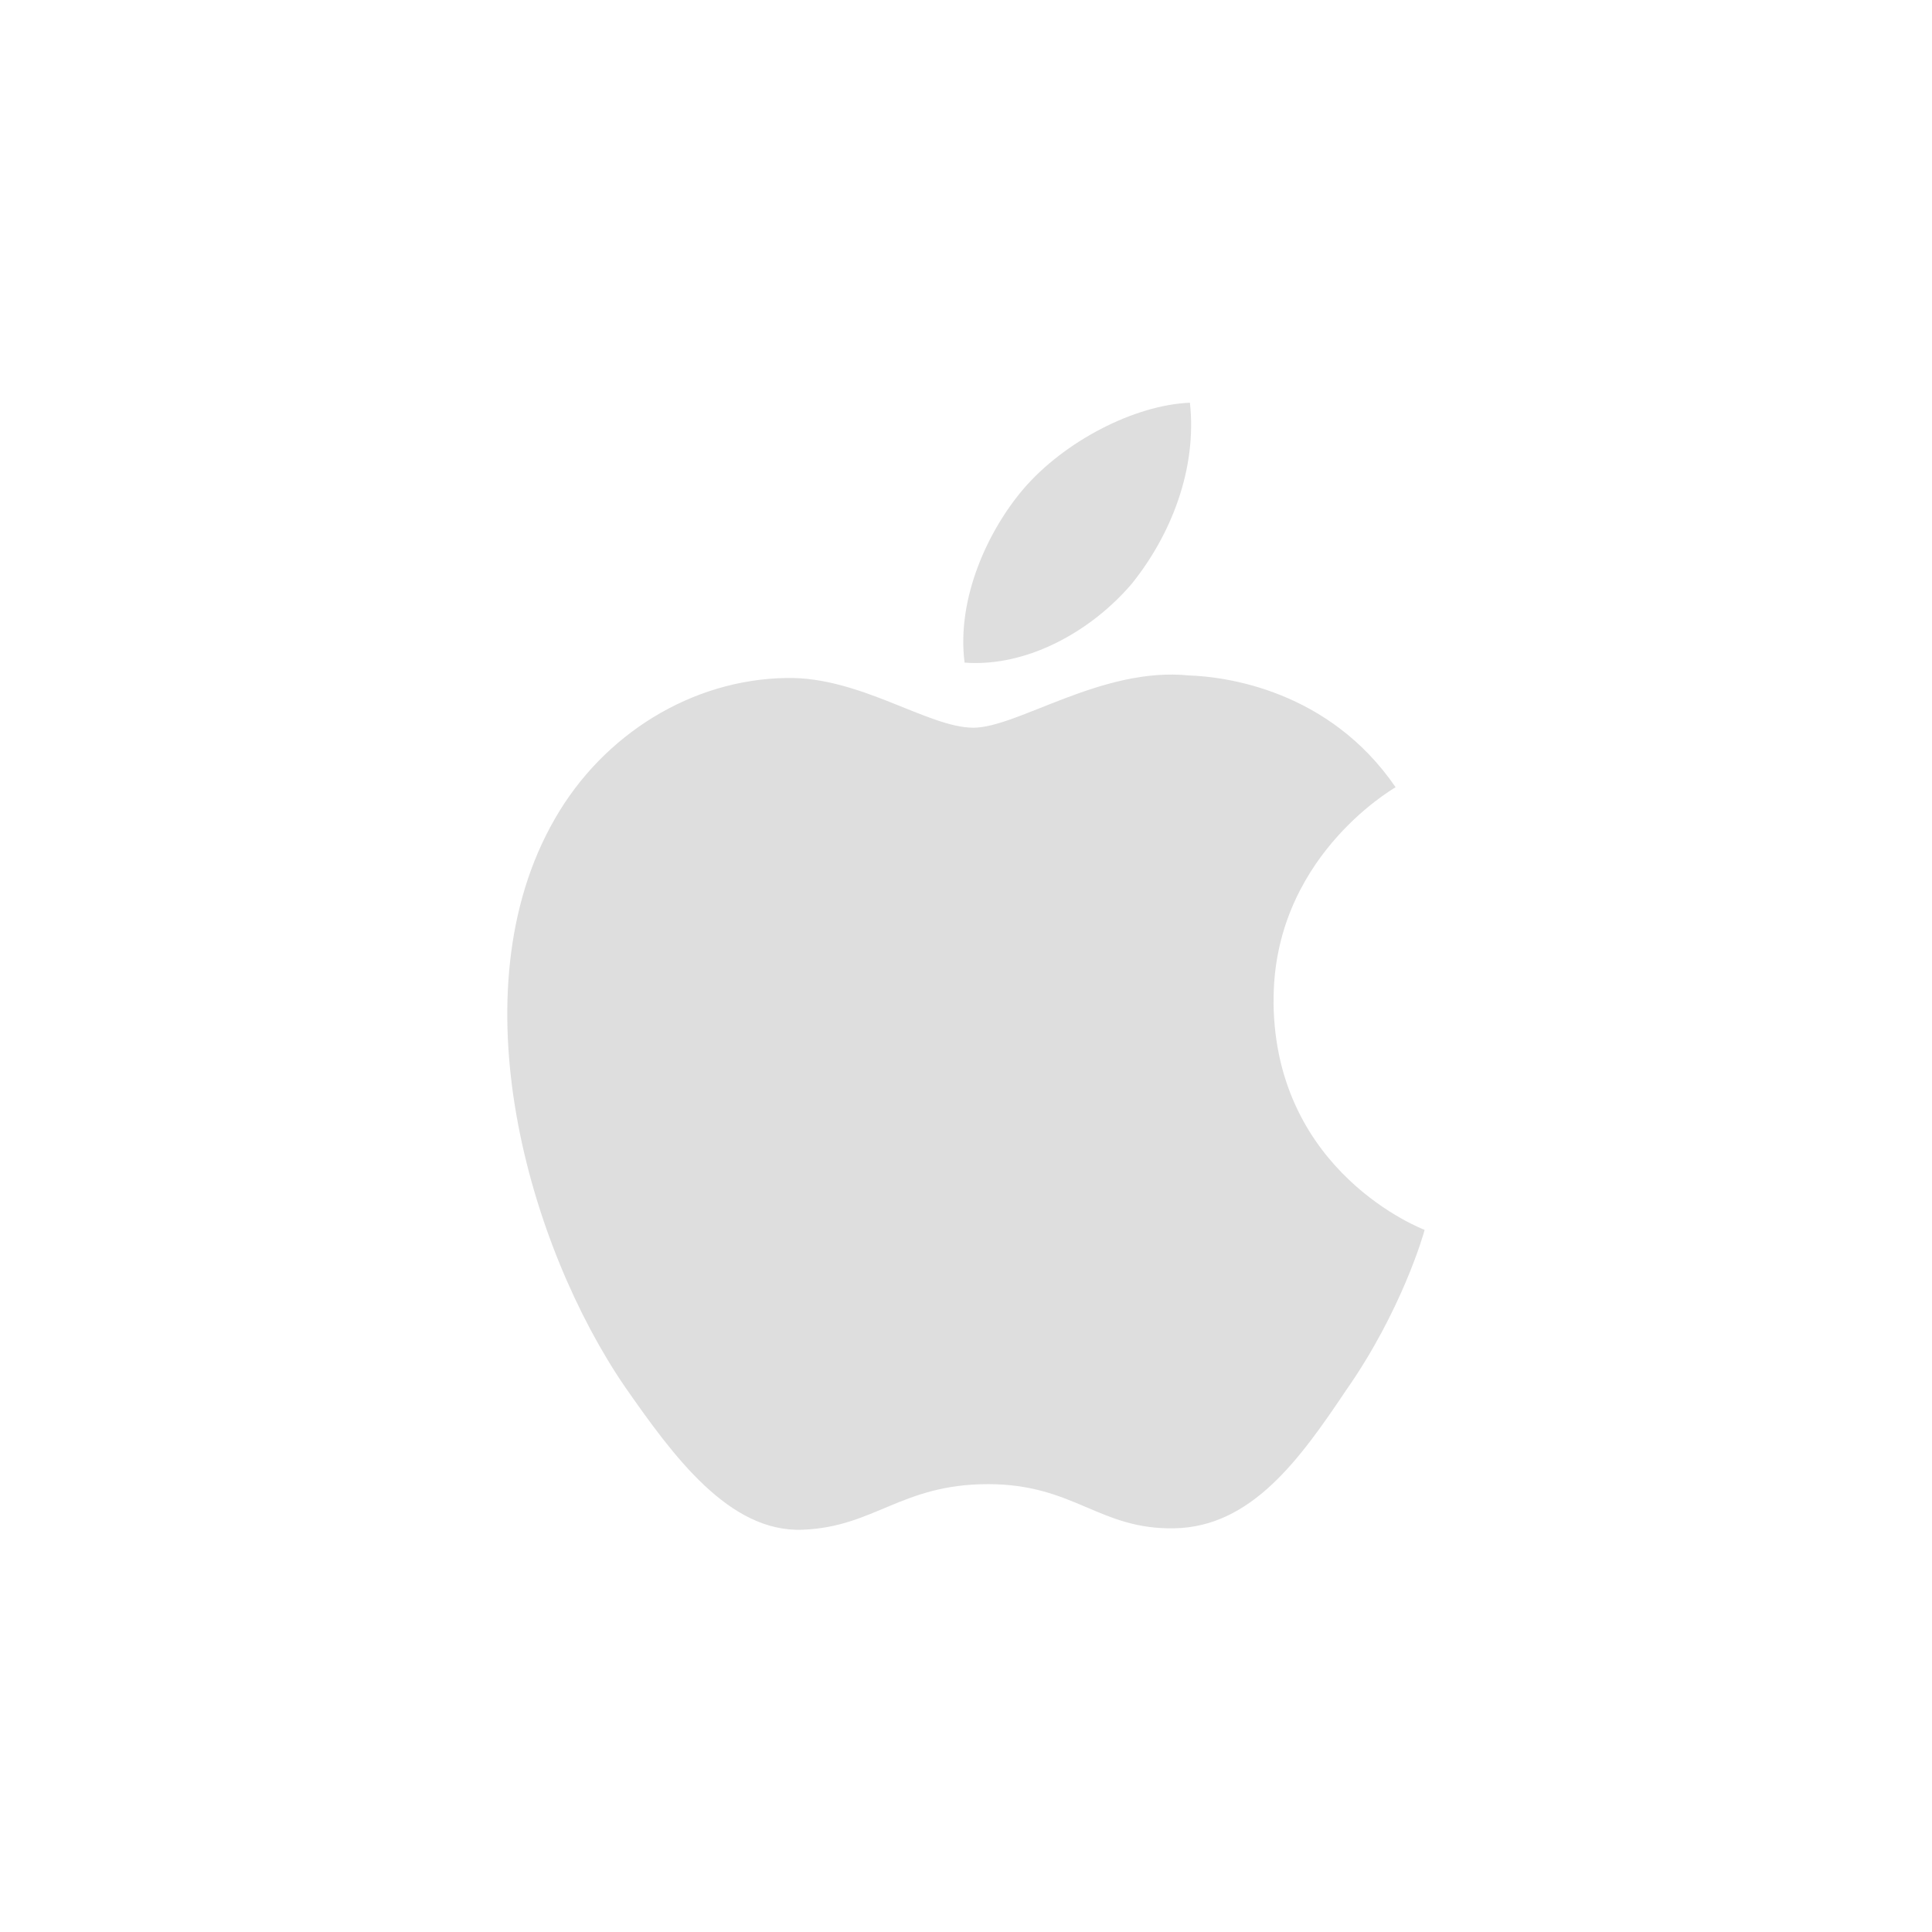
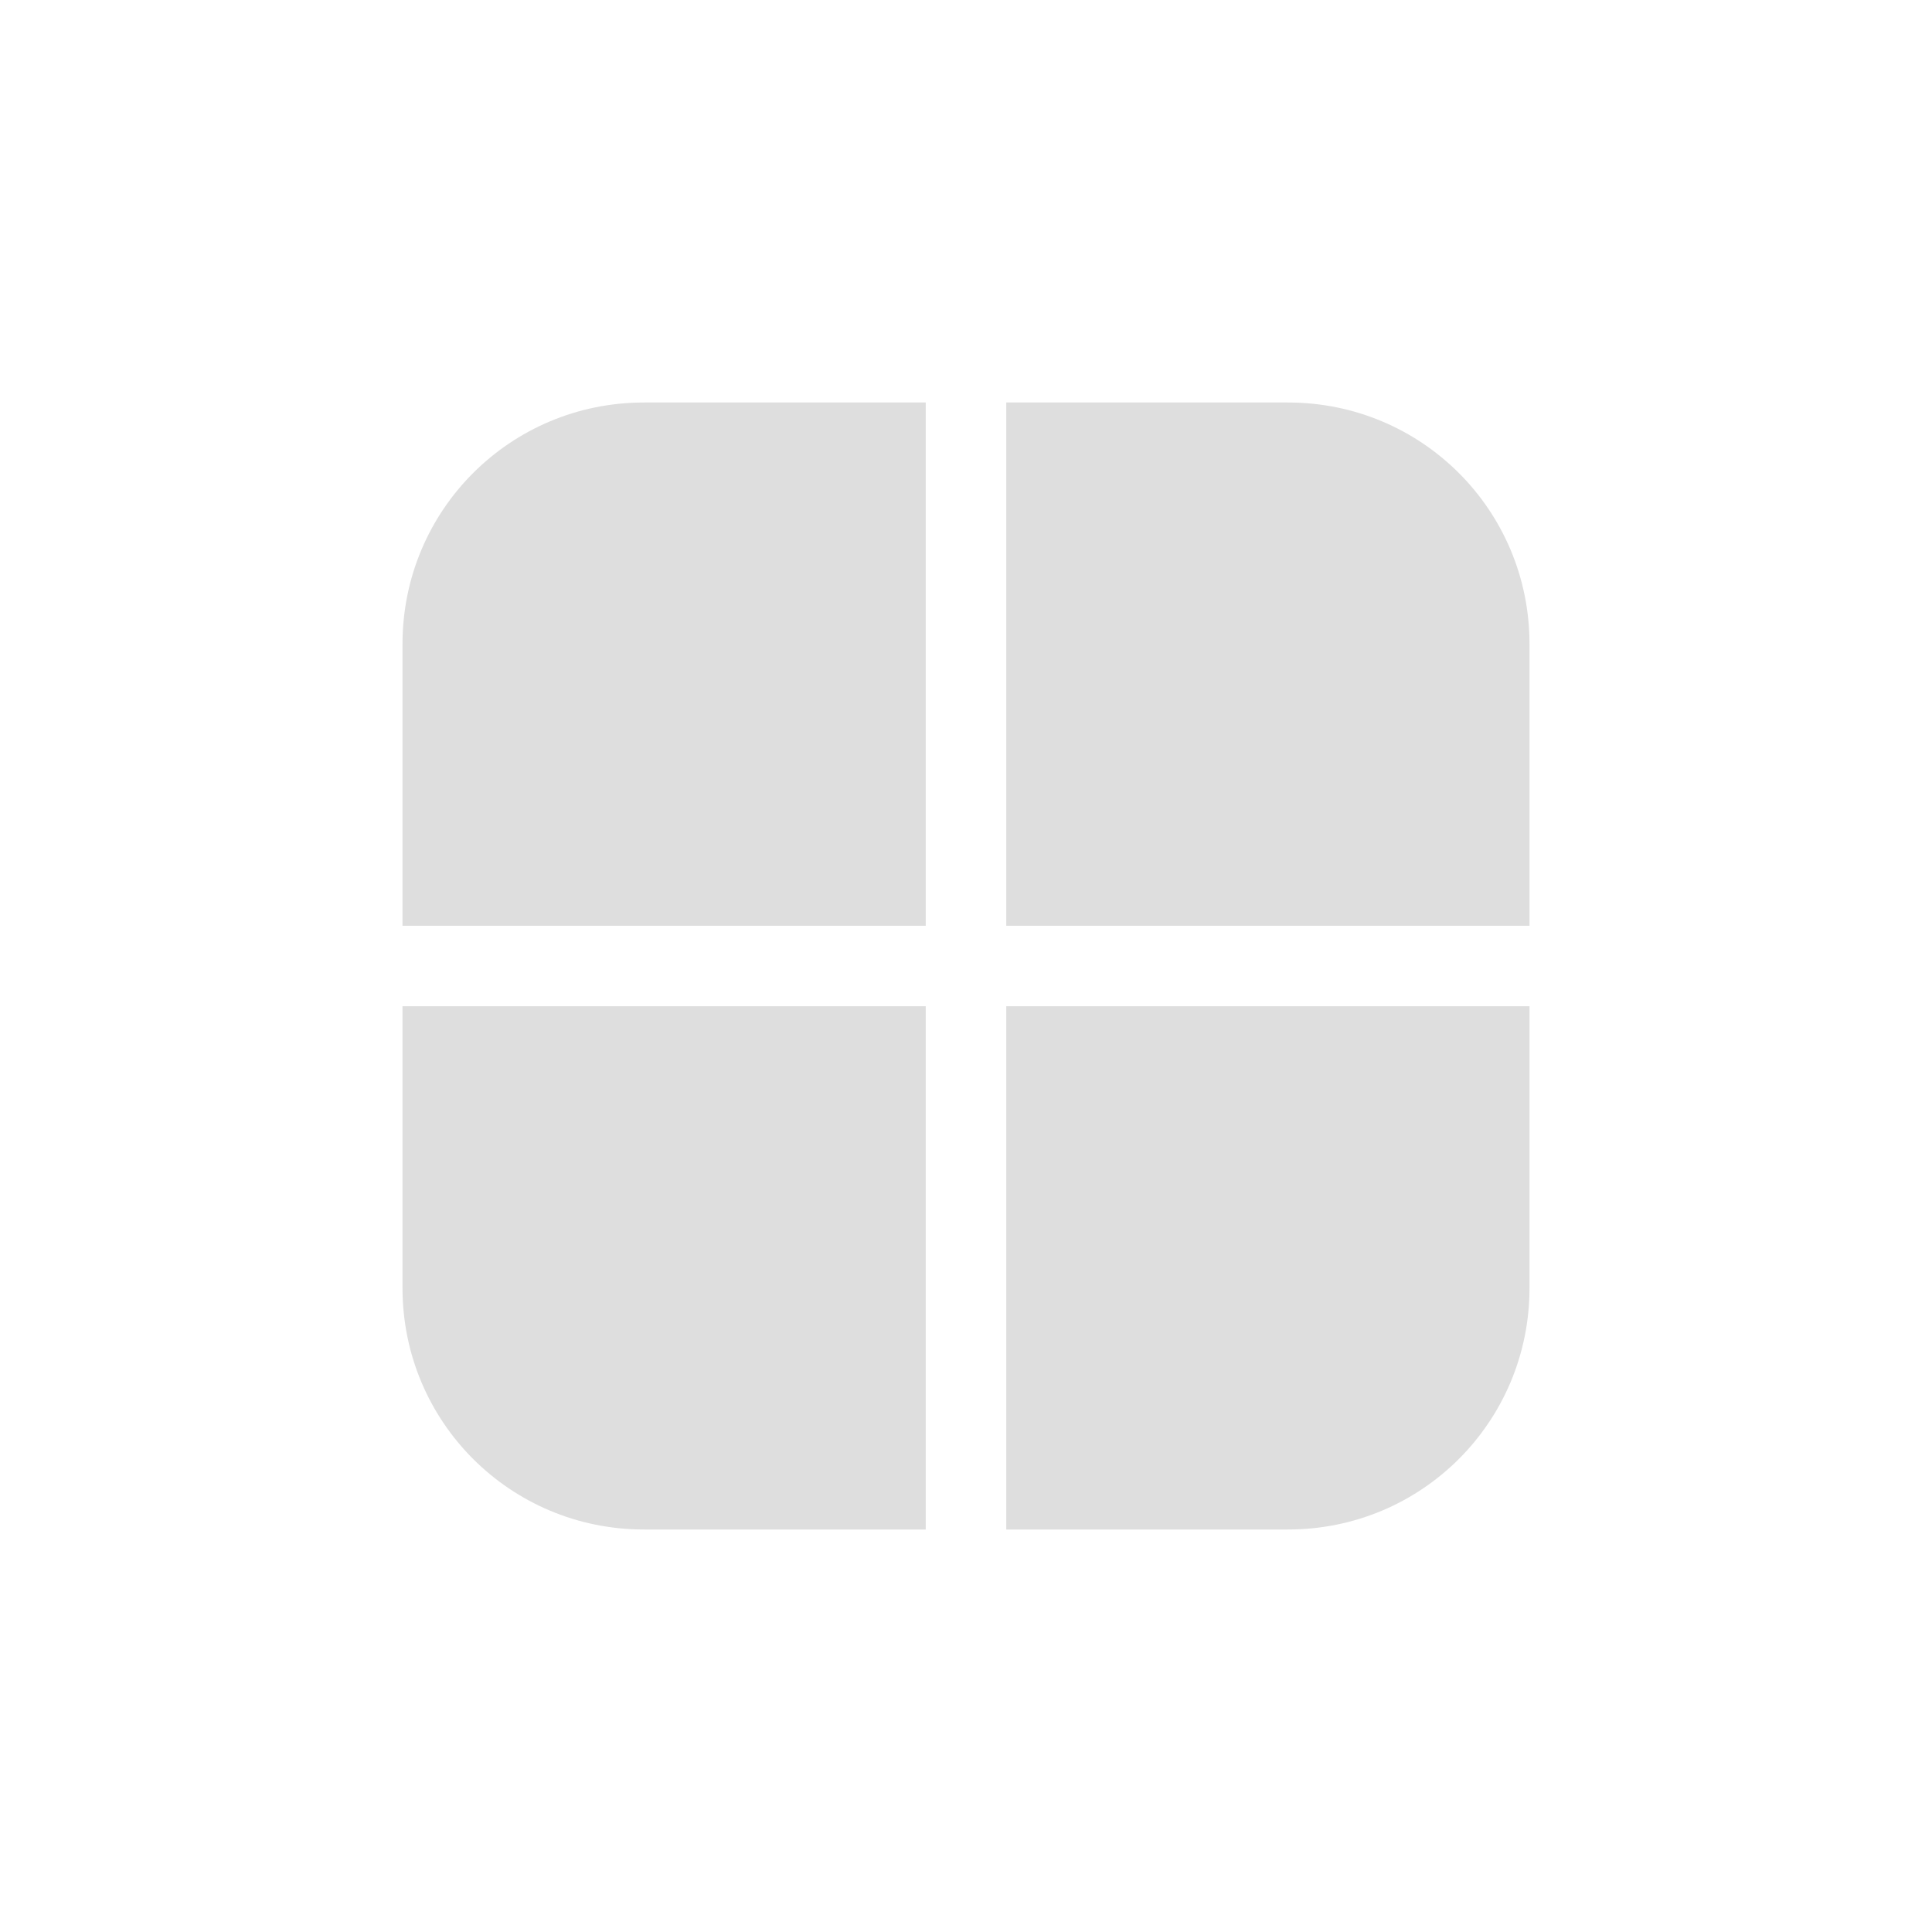
<svg xmlns="http://www.w3.org/2000/svg" width="24" height="24" version="1.1">
  <defs>
    <style id="current-color-scheme" type="text/css">.ColorScheme-Text { color:#dedede; }</style>
  </defs>
-   <g class="ColorScheme-Text" transform="matrix(.875 0 0 .875 5 -243.5)" fill="currentColor">
-     <path d="m10.356 286.57c0.552-0.687 0.926-1.621 0.823-2.567-0.795 0.033-1.785 0.552-2.359 1.219-0.507 0.592-0.957 1.559-0.84 2.471 0.892 0.067 1.806-0.451 2.377-1.124zm2.011 5.945c-0.019-2.023 1.656-3.006 1.732-3.053-0.947-1.383-2.417-1.57-2.935-1.587-1.235-0.126-2.43 0.742-3.06 0.742-0.641-8e-5 -1.609-0.727-2.652-0.706-1.344 0.02-2.602 0.798-3.291 2.003-1.418 2.463-0.361 6.08 1.001 8.066 0.682 0.978 1.477 2.066 2.52 2.023 1.02-0.039 1.4-0.647 2.632-0.647 1.22 0 1.577 0.647 2.641 0.627 1.095-0.018 1.784-0.979 2.442-1.961 0.785-1.12 1.101-2.218 1.114-2.276-0.024-9e-3 -2.122-0.807-2.145-3.229z" />
-   </g>
+   <path d="m8 5c-1.662 0-3 1.338-3 3v3.5h6.5v-6.5zm4.5 0v6.5h6.5v-3.5c0-1.662-1.338-3-3-3zm-7.5 7.5v3.5c0 1.662 1.338 3 3 3h3.5v-6.5zm7.5 0v6.5h3.5c1.662 0 3-1.338 3-3v-3.5z" fill="#dedede" stroke-width="1.489" />
</svg>
